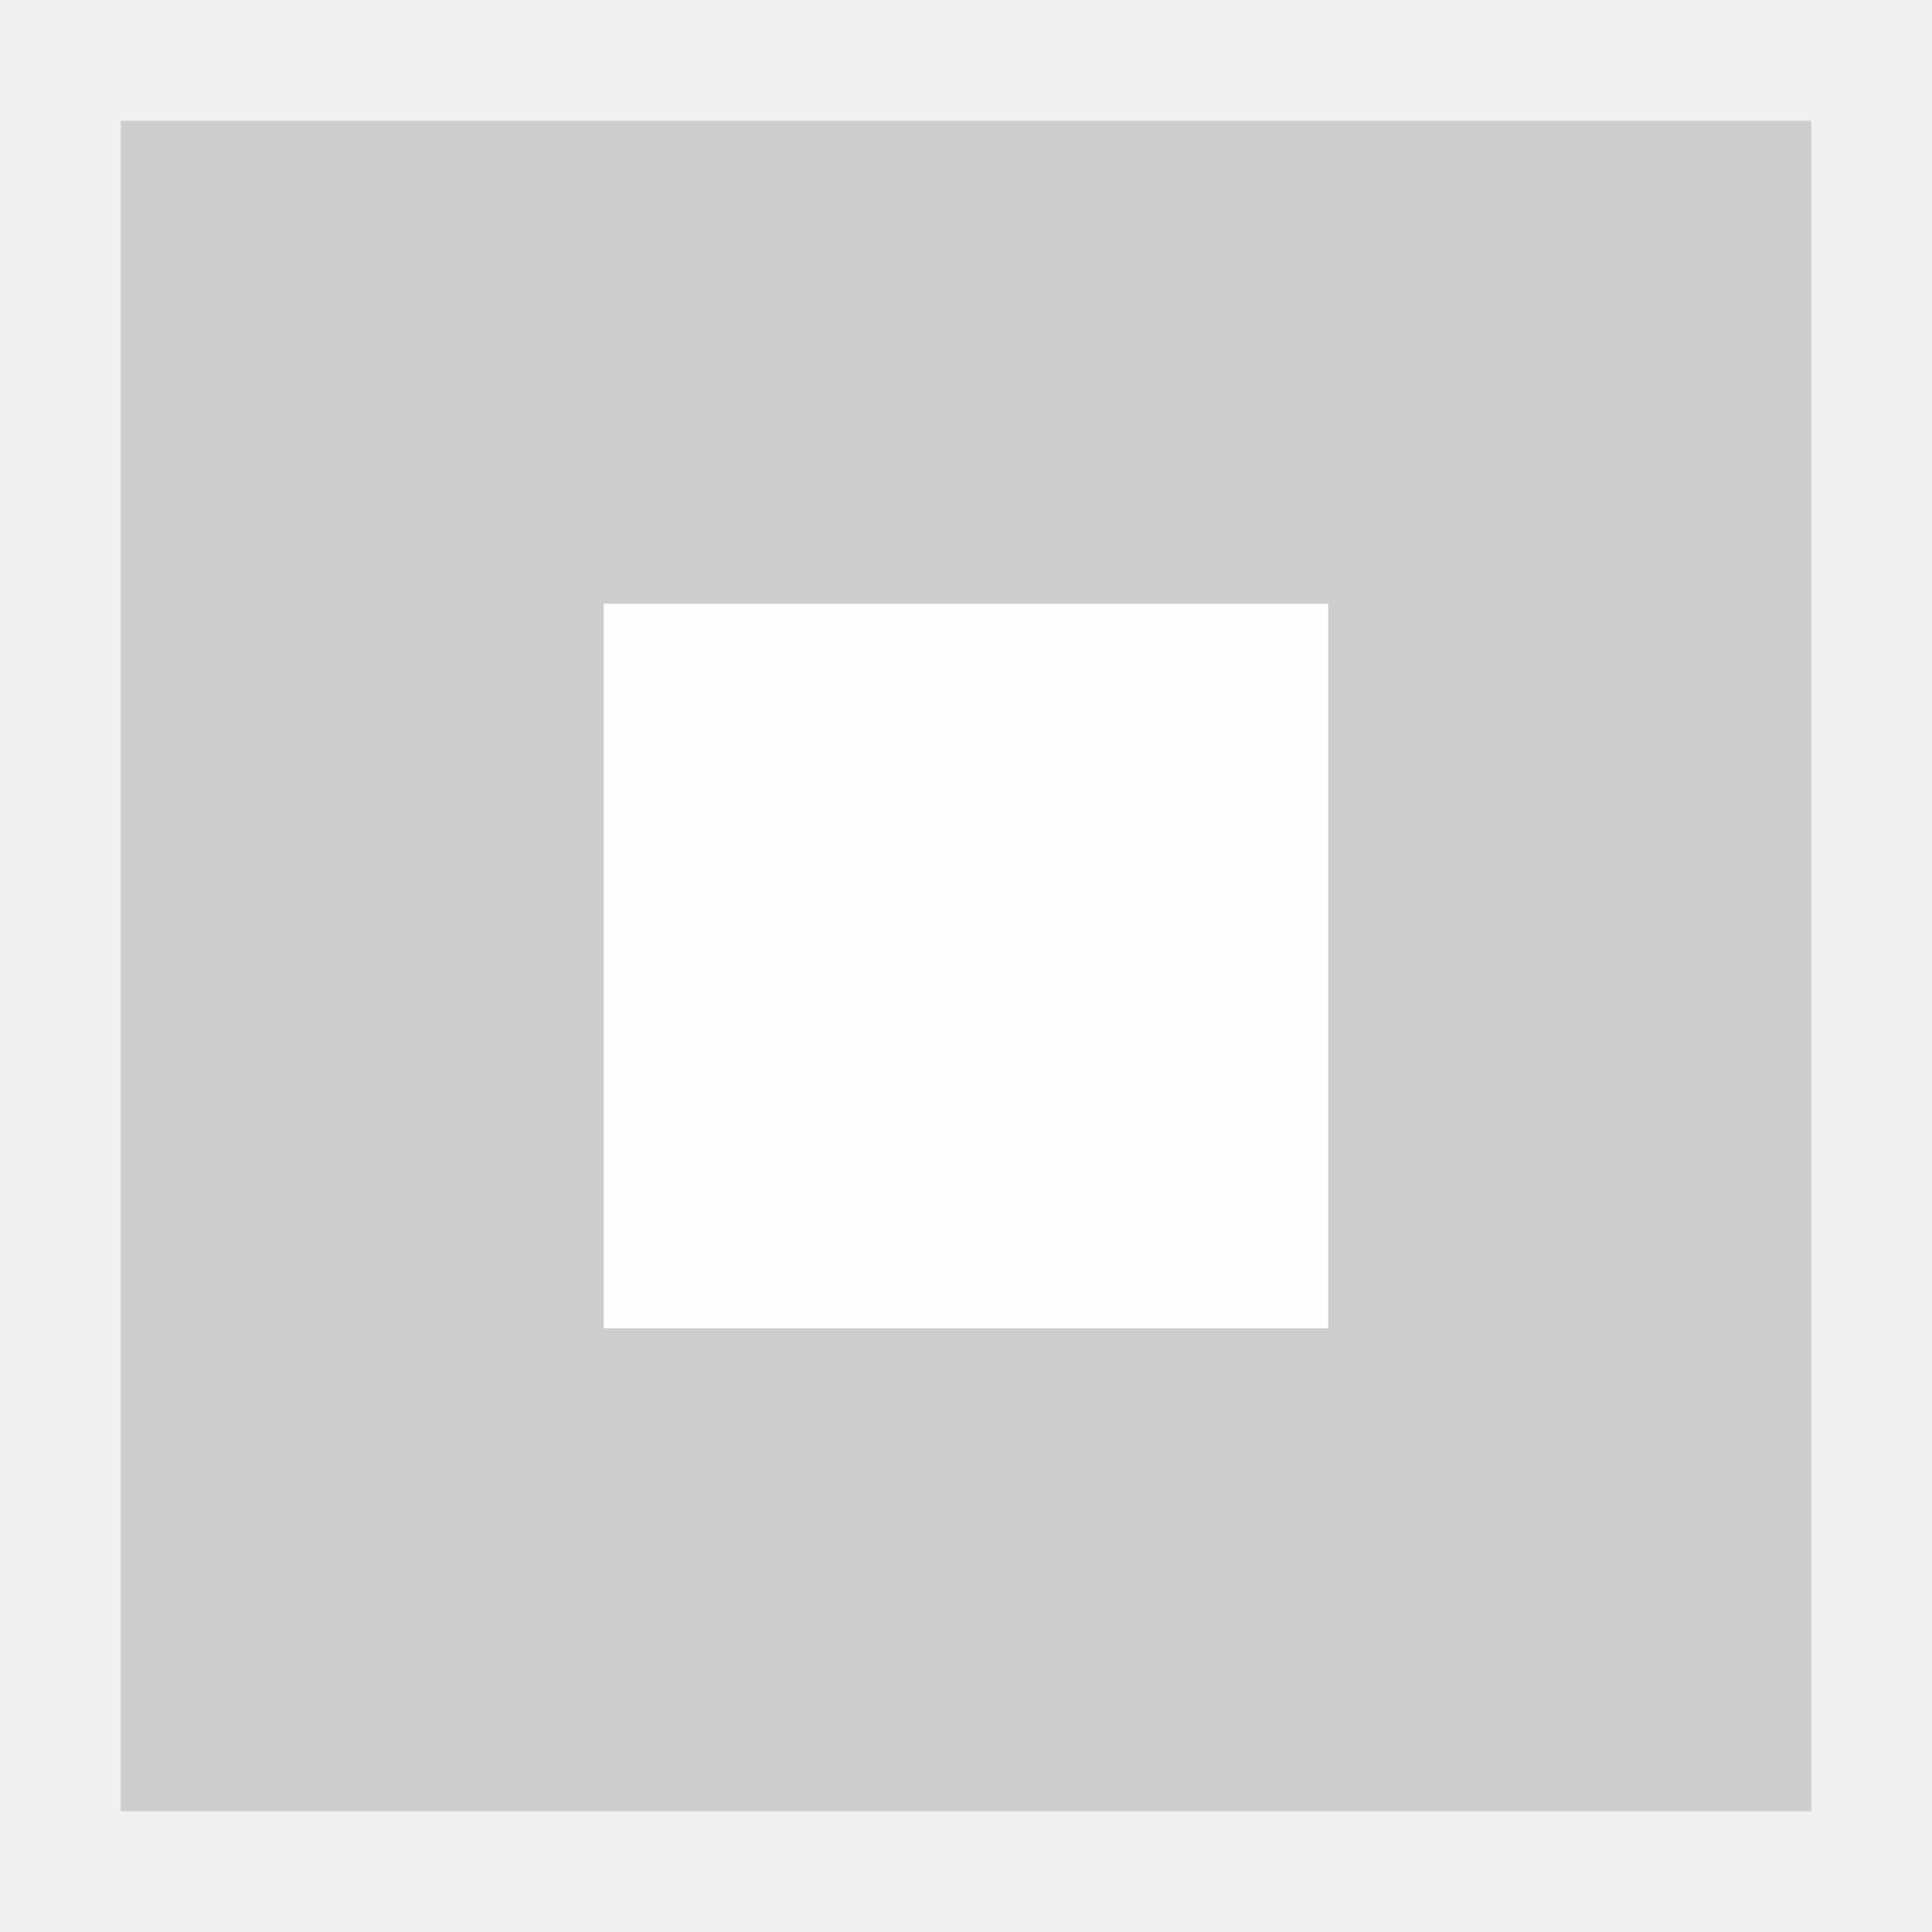
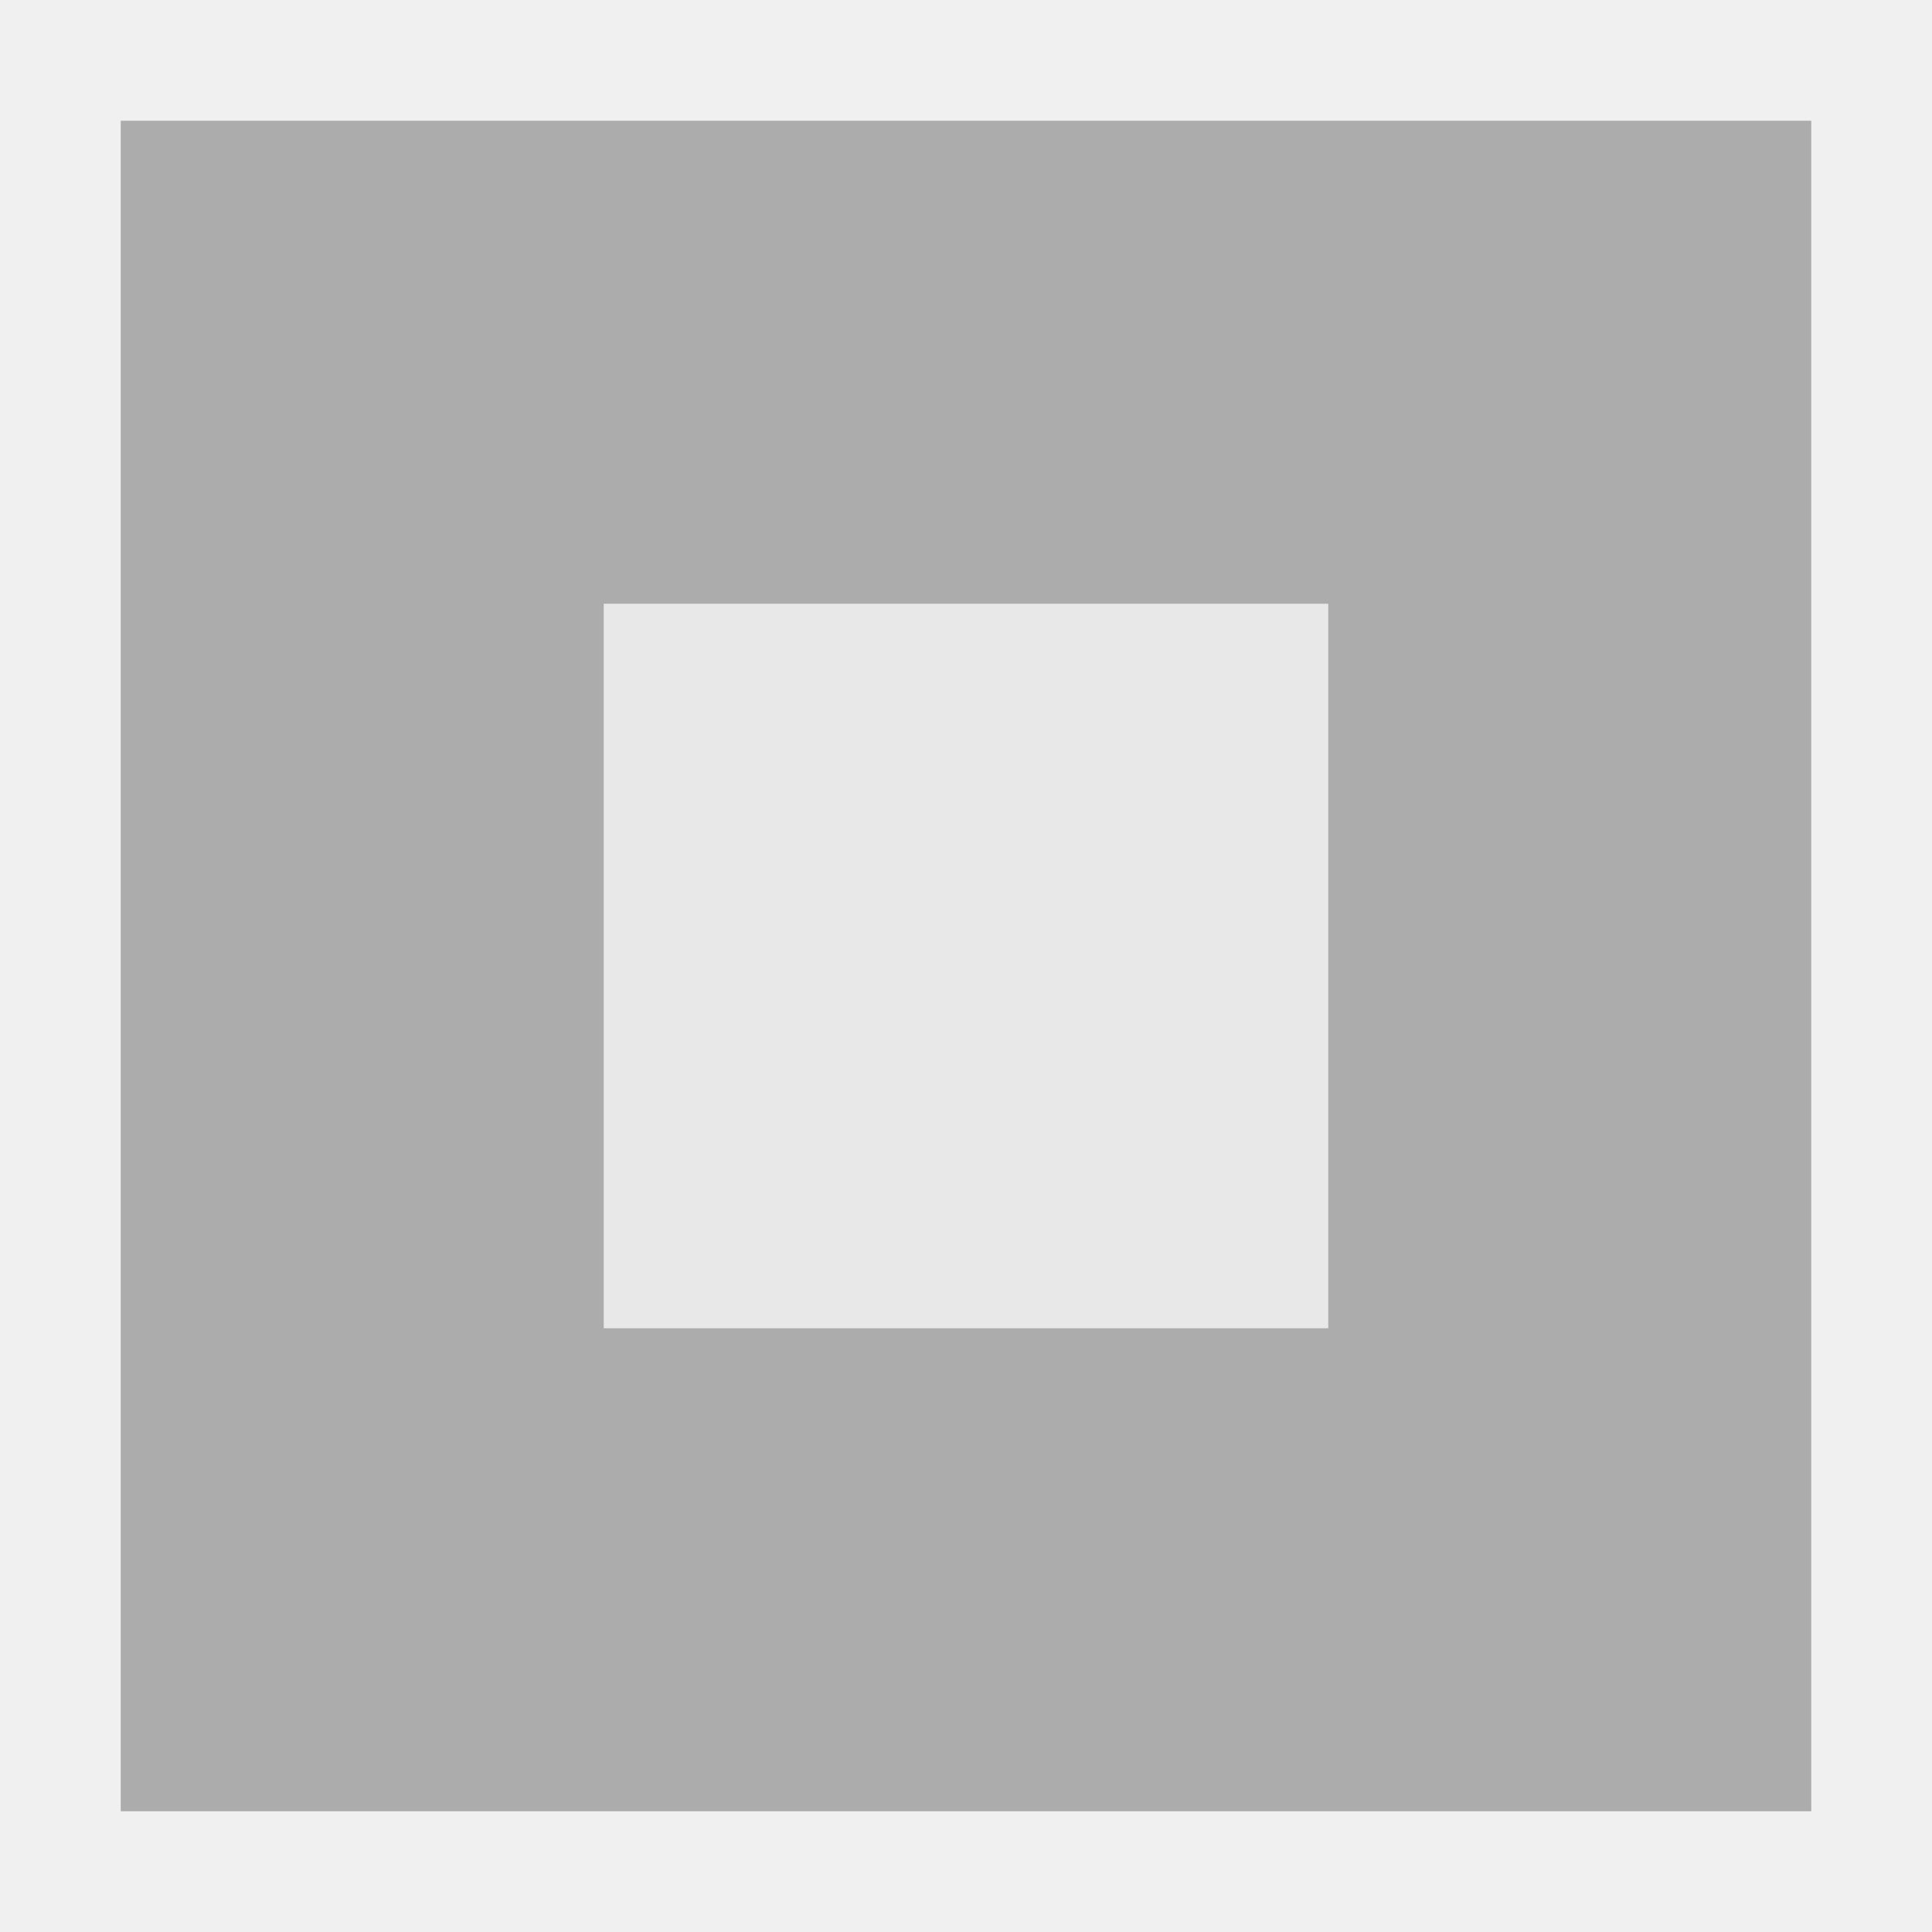
<svg xmlns="http://www.w3.org/2000/svg" width="16px" height="16px" id="svg2160">
  <defs id="defs2162">
    </defs>
  <g id="layer1">
-     <rect style="opacity:0.98;fill:#cccccc;fill-opacity:1;stroke:none;stroke-width:1;stroke-linecap:square;stroke-miterlimit:4;stroke-dasharray:none;stroke-opacity:1" id="rect2168" width="14" height="14" x="1" y="1" />
-     <rect style="opacity:0.98;fill:#ffffff;fill-opacity:1;stroke:none;stroke-width:1;stroke-linecap:square;stroke-miterlimit:4;stroke-dasharray:none;stroke-opacity:1" id="rect2170" width="6" height="6" x="5" y="5" />
+     <rect style="opacity:0.98;fill:#aaaaaa;fill-opacity:1;stroke:none;stroke-width:1;stroke-linecap:square;stroke-miterlimit:4;stroke-dasharray:none;stroke-opacity:1" id="rect2168" width="14" height="14" x="1" y="1" />
+     <rect style="opacity:0.98;fill:#eaeaea;fill-opacity:1;stroke:none;stroke-width:1;stroke-linecap:square;stroke-miterlimit:4;stroke-dasharray:none;stroke-opacity:1" id="rect2170" width="6" height="6" x="5" y="5" />
  </g>
</svg>
